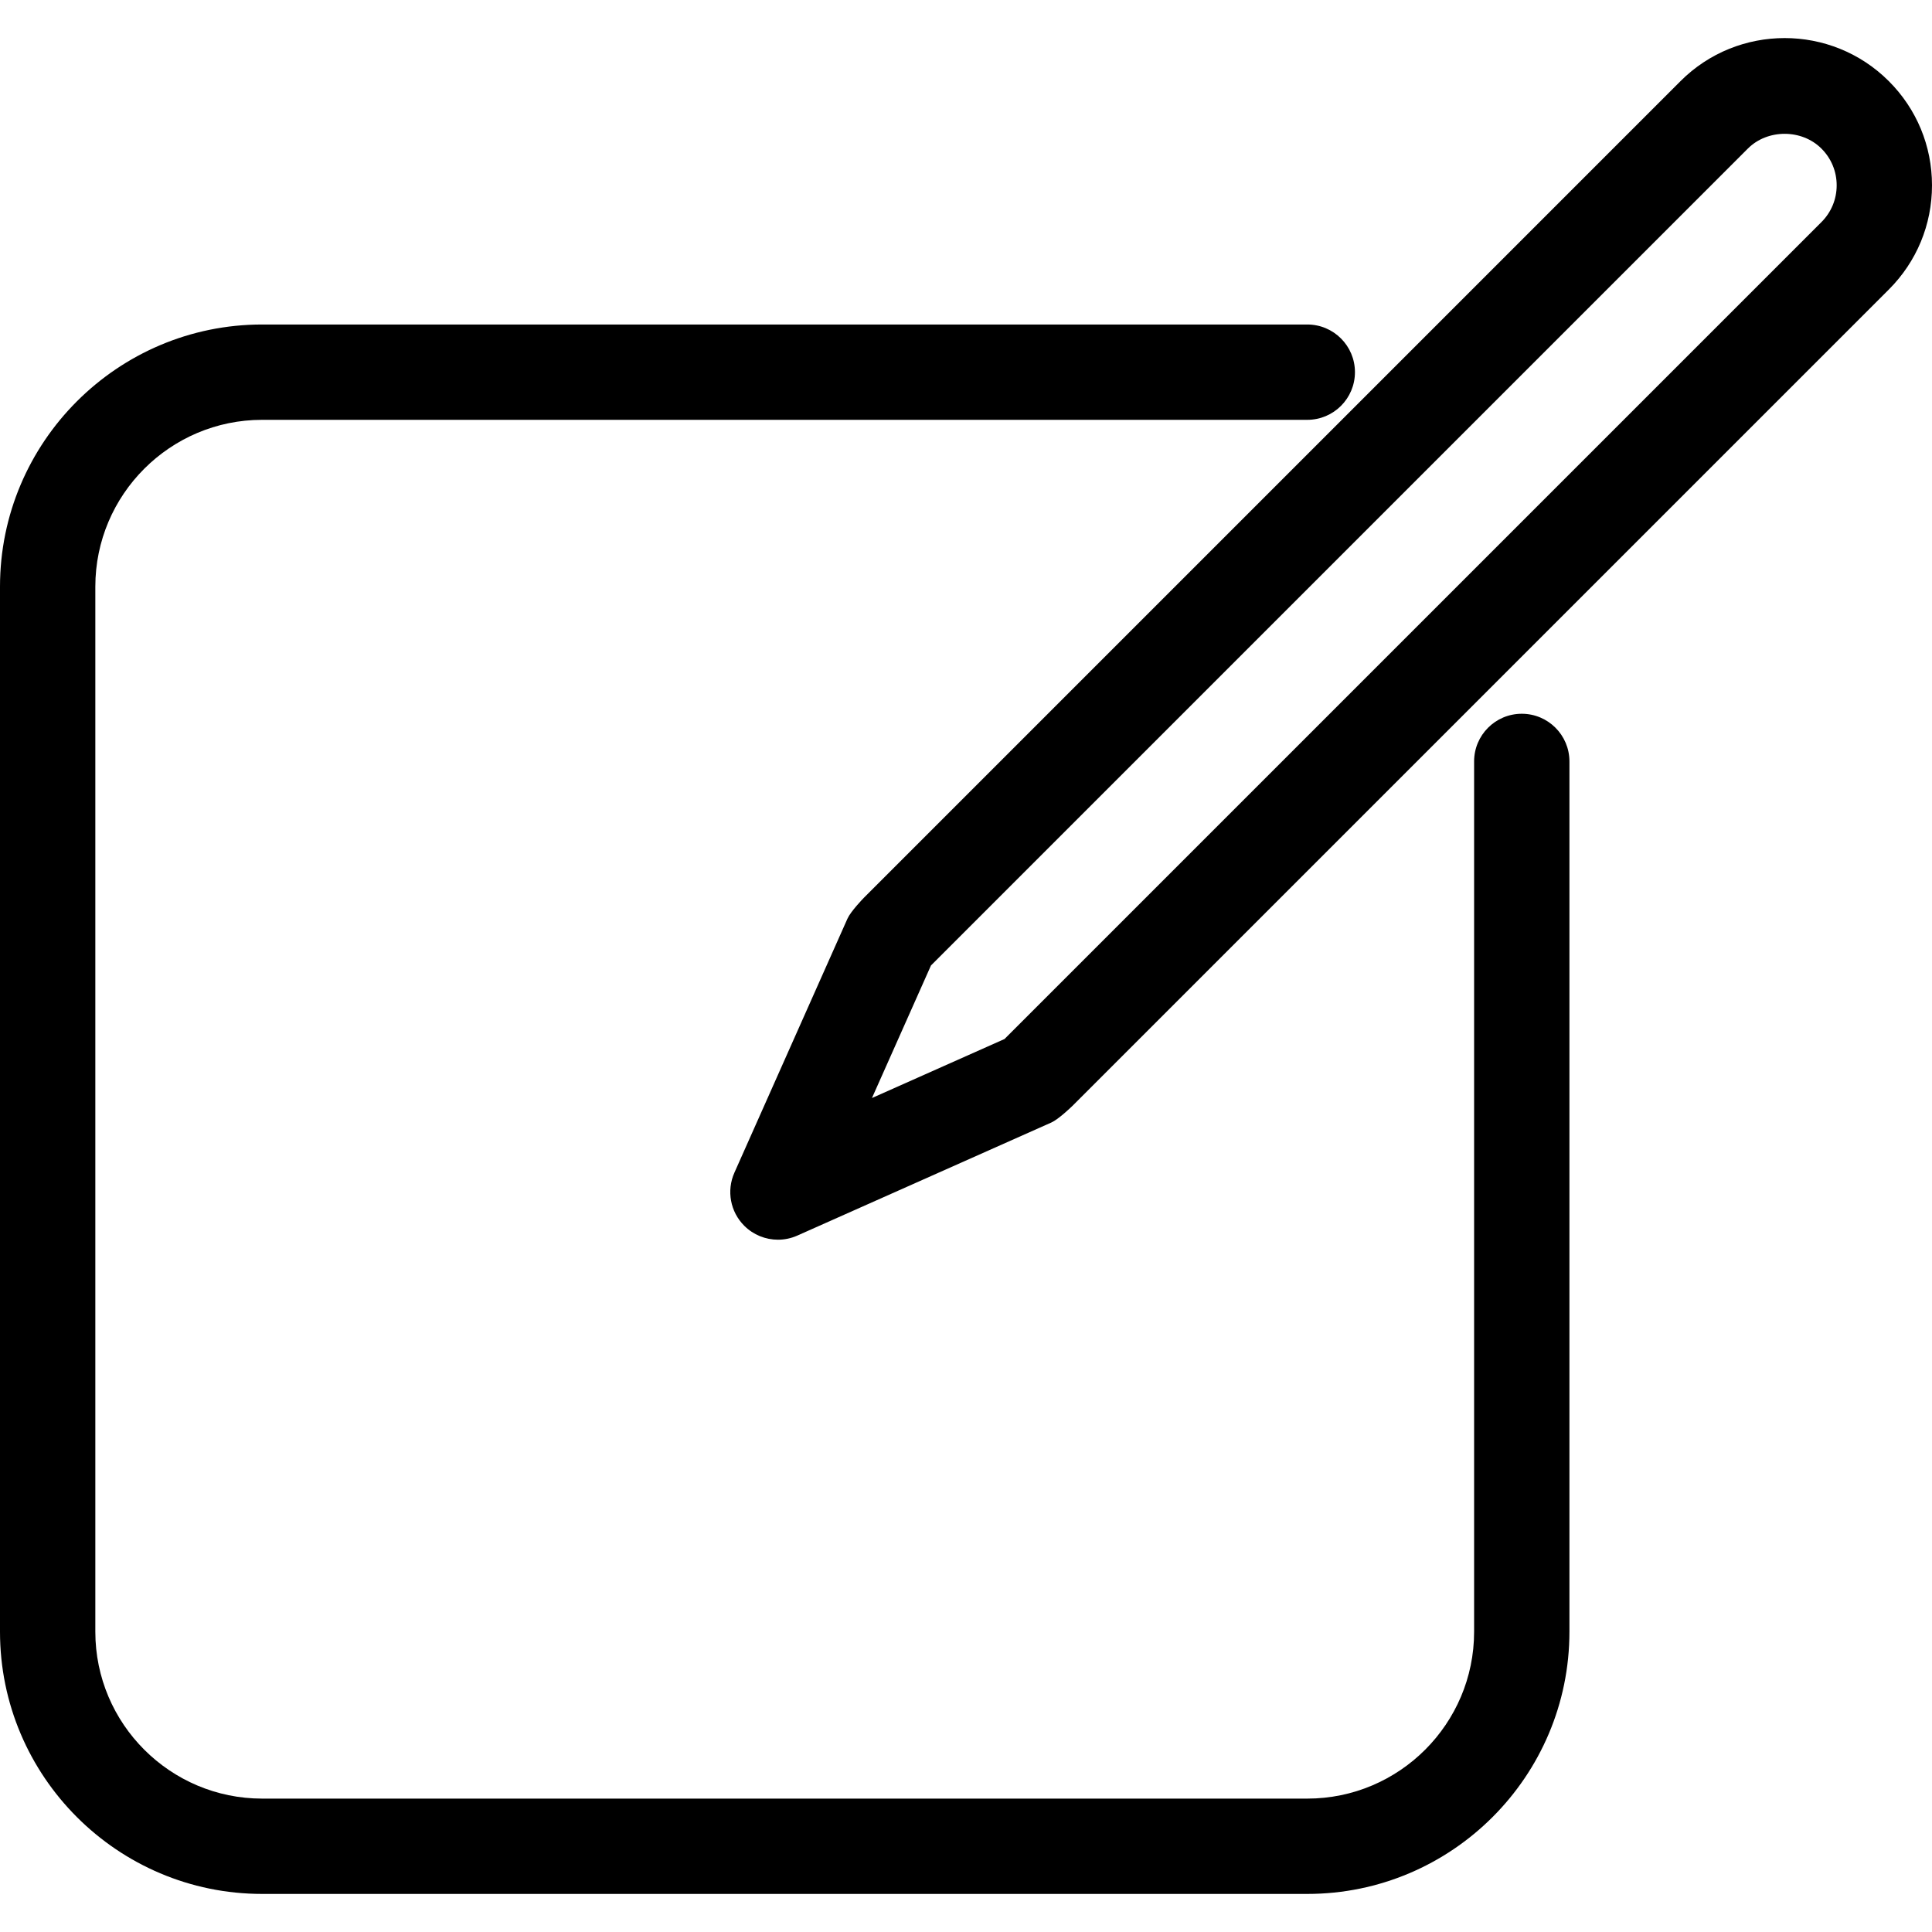
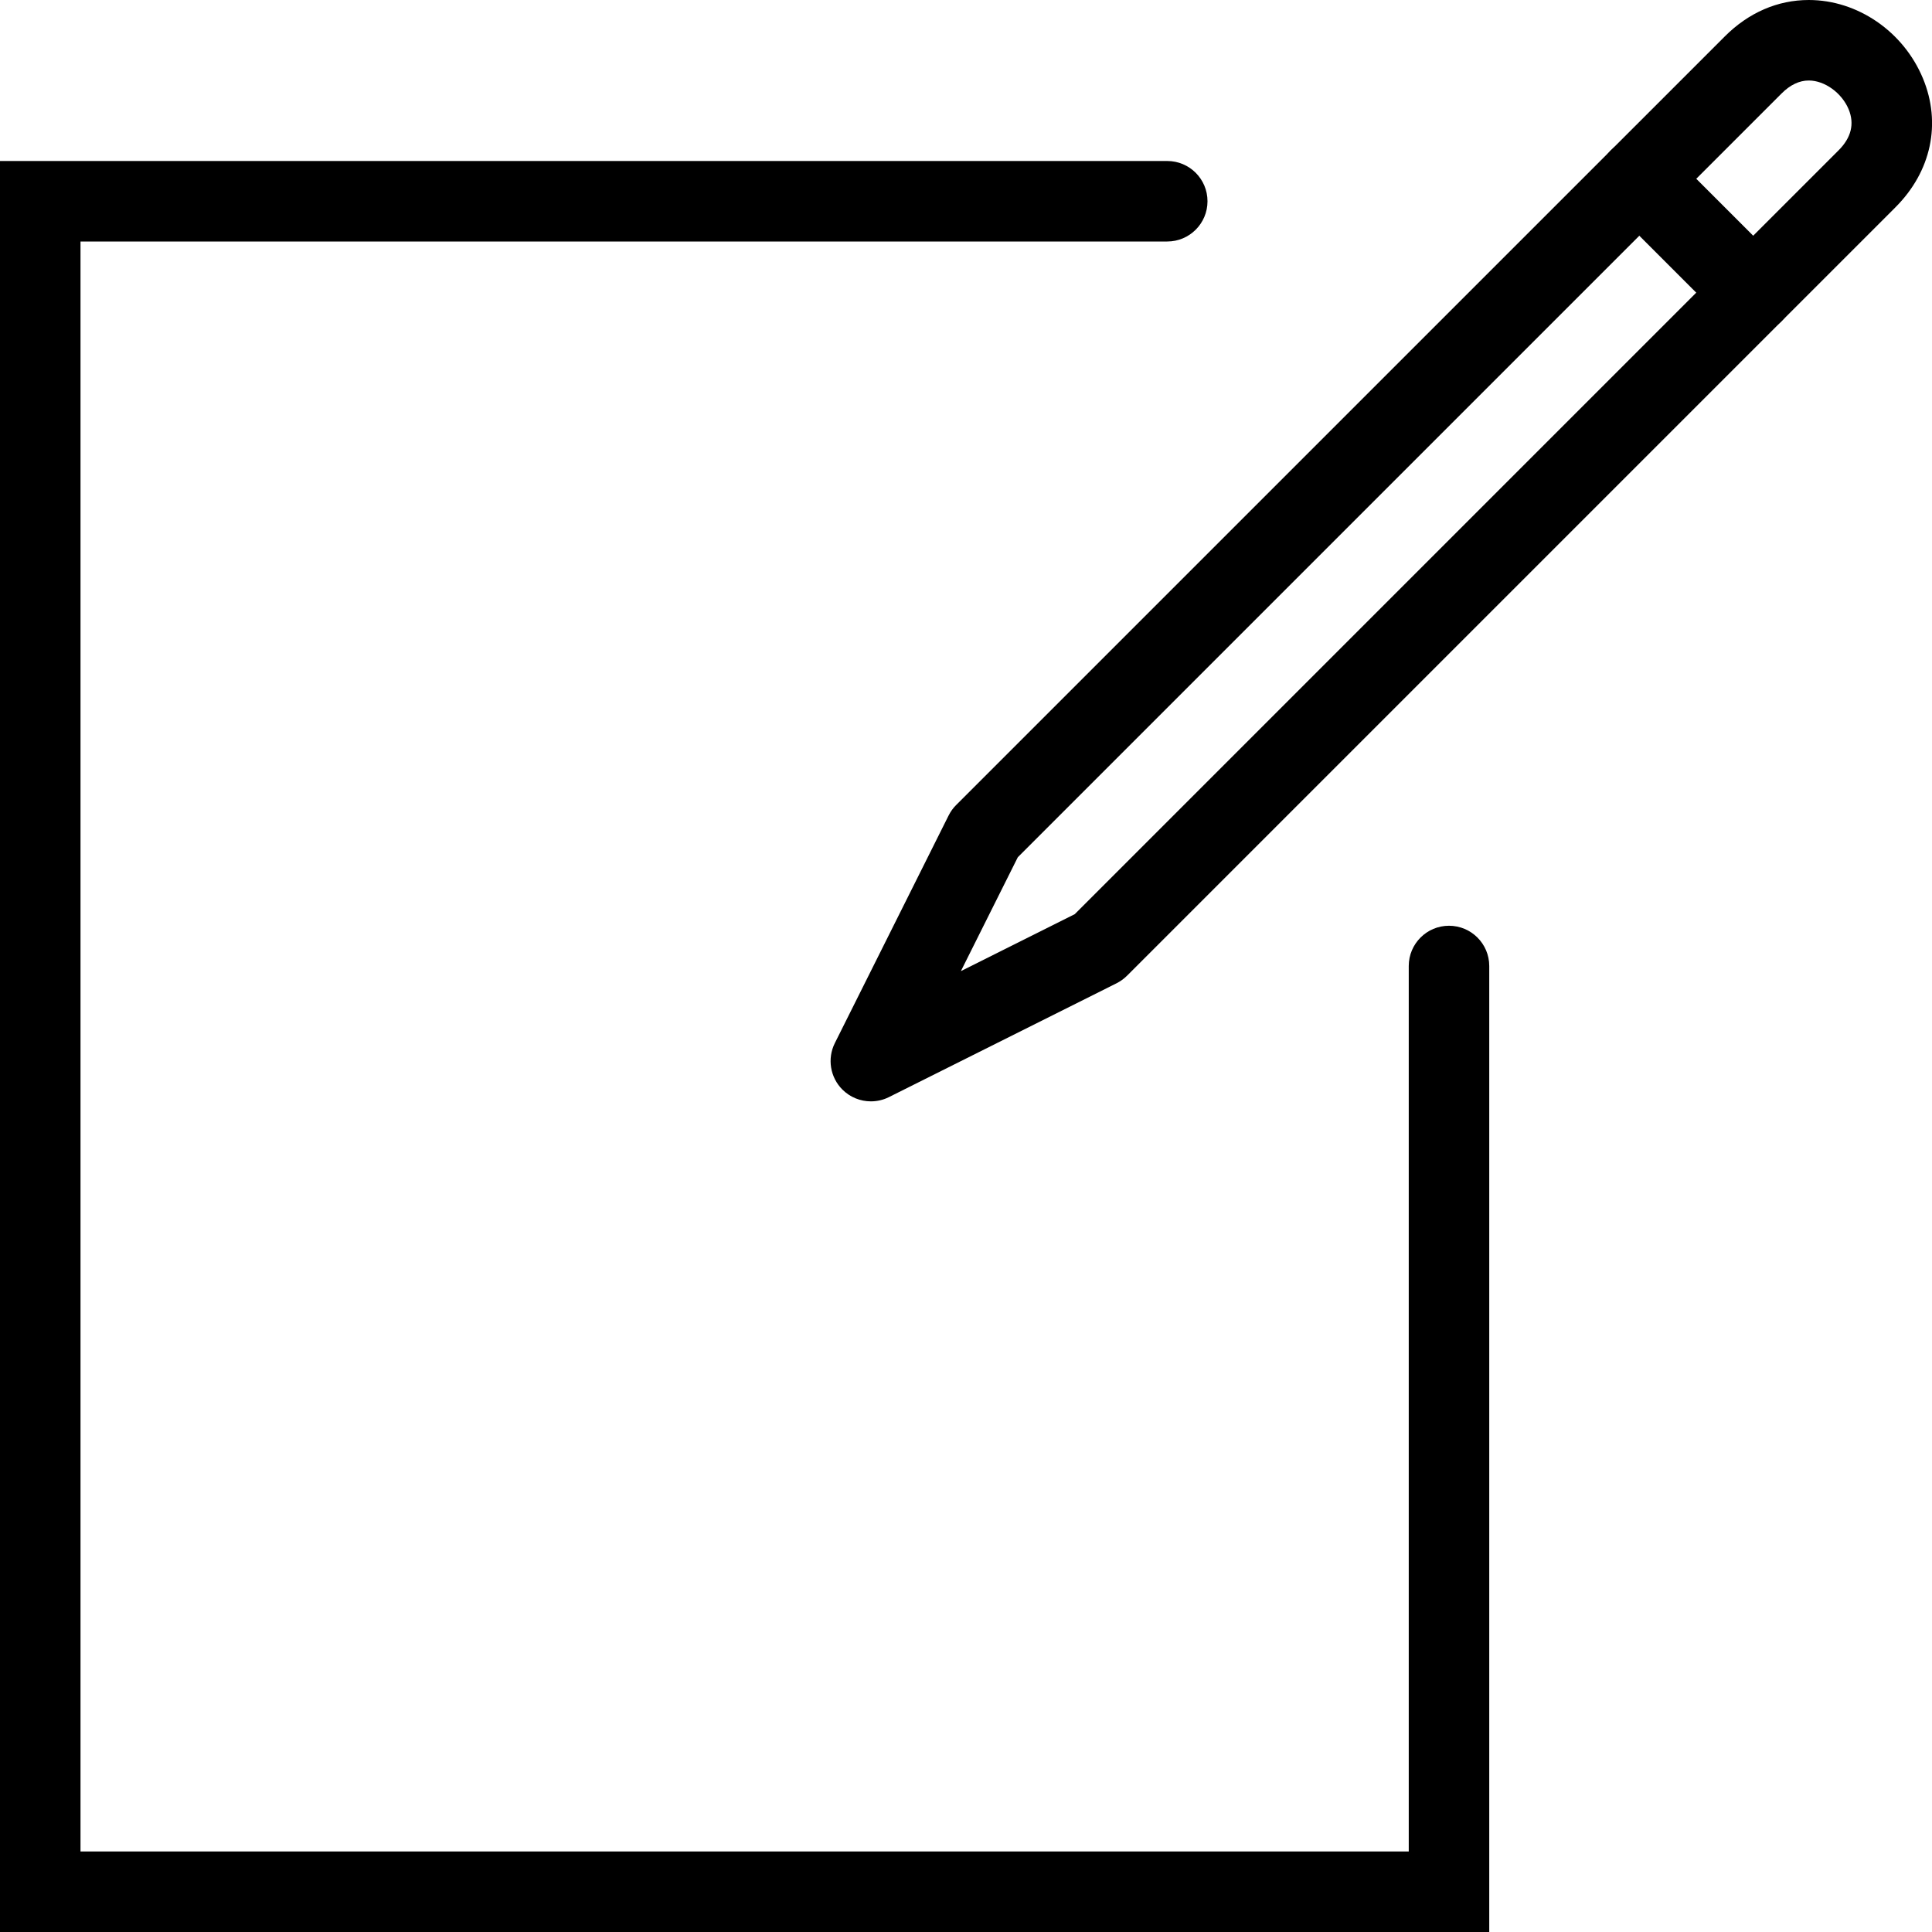
- <svg xmlns="http://www.w3.org/2000/svg" fill="#000000" version="1.1" id="Capa_1" width="800px" height="800px" viewBox="0 0 494.936 494.936" xml:space="preserve">
-   <g>
+ <svg xmlns="http://www.w3.org/2000/svg" enable-background="new 0 0 48 48" height="48px" version="1.1" viewBox="0 0 48 48" width="48px" xml:space="preserve">
+   <g id="Expanded">
    <g>
-       <path d="M389.844,182.85c-6.743,0-12.21,5.467-12.21,12.21v222.968c0,23.562-19.174,42.735-42.736,42.735H67.157    c-23.562,0-42.736-19.174-42.736-42.735V150.285c0-23.562,19.174-42.735,42.736-42.735h267.741c6.743,0,12.21-5.467,12.21-12.21    s-5.467-12.21-12.21-12.21H67.157C30.126,83.13,0,113.255,0,150.285v267.743c0,37.029,30.126,67.155,67.157,67.155h267.741    c37.03,0,67.156-30.126,67.156-67.155V195.061C402.054,188.318,396.587,182.85,389.844,182.85z" />
-       <path d="M483.876,20.791c-14.72-14.72-38.669-14.714-53.377,0L221.352,229.944c-0.28,0.28-3.434,3.559-4.251,5.396l-28.963,65.069    c-2.057,4.619-1.056,10.027,2.521,13.6c2.337,2.336,5.461,3.576,8.639,3.576c1.675,0,3.362-0.346,4.96-1.057l65.07-28.963    c1.83-0.815,5.114-3.97,5.396-4.25L483.876,74.169c7.131-7.131,11.06-16.61,11.06-26.692    C494.936,37.396,491.007,27.915,483.876,20.791z M466.61,56.897L257.457,266.05c-0.035,0.036-0.055,0.078-0.089,0.107    l-33.989,15.131L238.51,247.3c0.03-0.036,0.071-0.055,0.107-0.09L447.765,38.058c5.038-5.039,13.819-5.033,18.846,0.005    c2.518,2.51,3.905,5.855,3.905,9.414C470.516,51.036,469.127,54.38,466.61,56.897z" />
+       <g>
+         <path d="M37,48H0V4h29c0.552,0,1,0.448,1,1s-0.448,1-1,1H2v40h33V24c0-0.552,0.448-1,1-1s1,0.448,1,1V48z" />
+       </g>
+       <g>
+         <path d="M22,17" />
+       </g>
+       <g>
+         <path d="M21.637,27.363c-0.26,0-0.516-0.101-0.708-0.293c-0.304-0.304-0.38-0.769-0.188-1.154l2.828-5.657     c0.048-0.096,0.111-0.184,0.188-0.26L42.85,0.907C43.443,0.313,44.166,0,44.939,0c1.213,0,2.354,0.784,2.837,1.95     c0.461,1.114,0.206,2.31-0.683,3.199L28.001,24.241c-0.076,0.076-0.164,0.139-0.26,0.188l-5.657,2.829     C21.942,27.329,21.789,27.363,21.637,27.363z M25.287,21.298l-1.414,2.829l2.829-1.415L45.679,3.735     c0.315-0.315,0.399-0.658,0.25-1.02C45.759,2.308,45.334,2,44.939,2c-0.235,0-0.462,0.108-0.675,0.321L25.287,21.298z" />
+       </g>
+       <g>
+         <path d="M43.557,8.271c-0.256,0-0.512-0.098-0.708-0.293l-2.828-2.829c-0.39-0.391-0.39-1.024,0-1.415     c0.391-0.39,1.024-0.39,1.415,0l2.828,2.829c0.39,0.391,0.39,1.024,0,1.415C44.069,8.174,43.813,8.271,43.557,8.271z" />
+       </g>
    </g>
  </g>
</svg>
